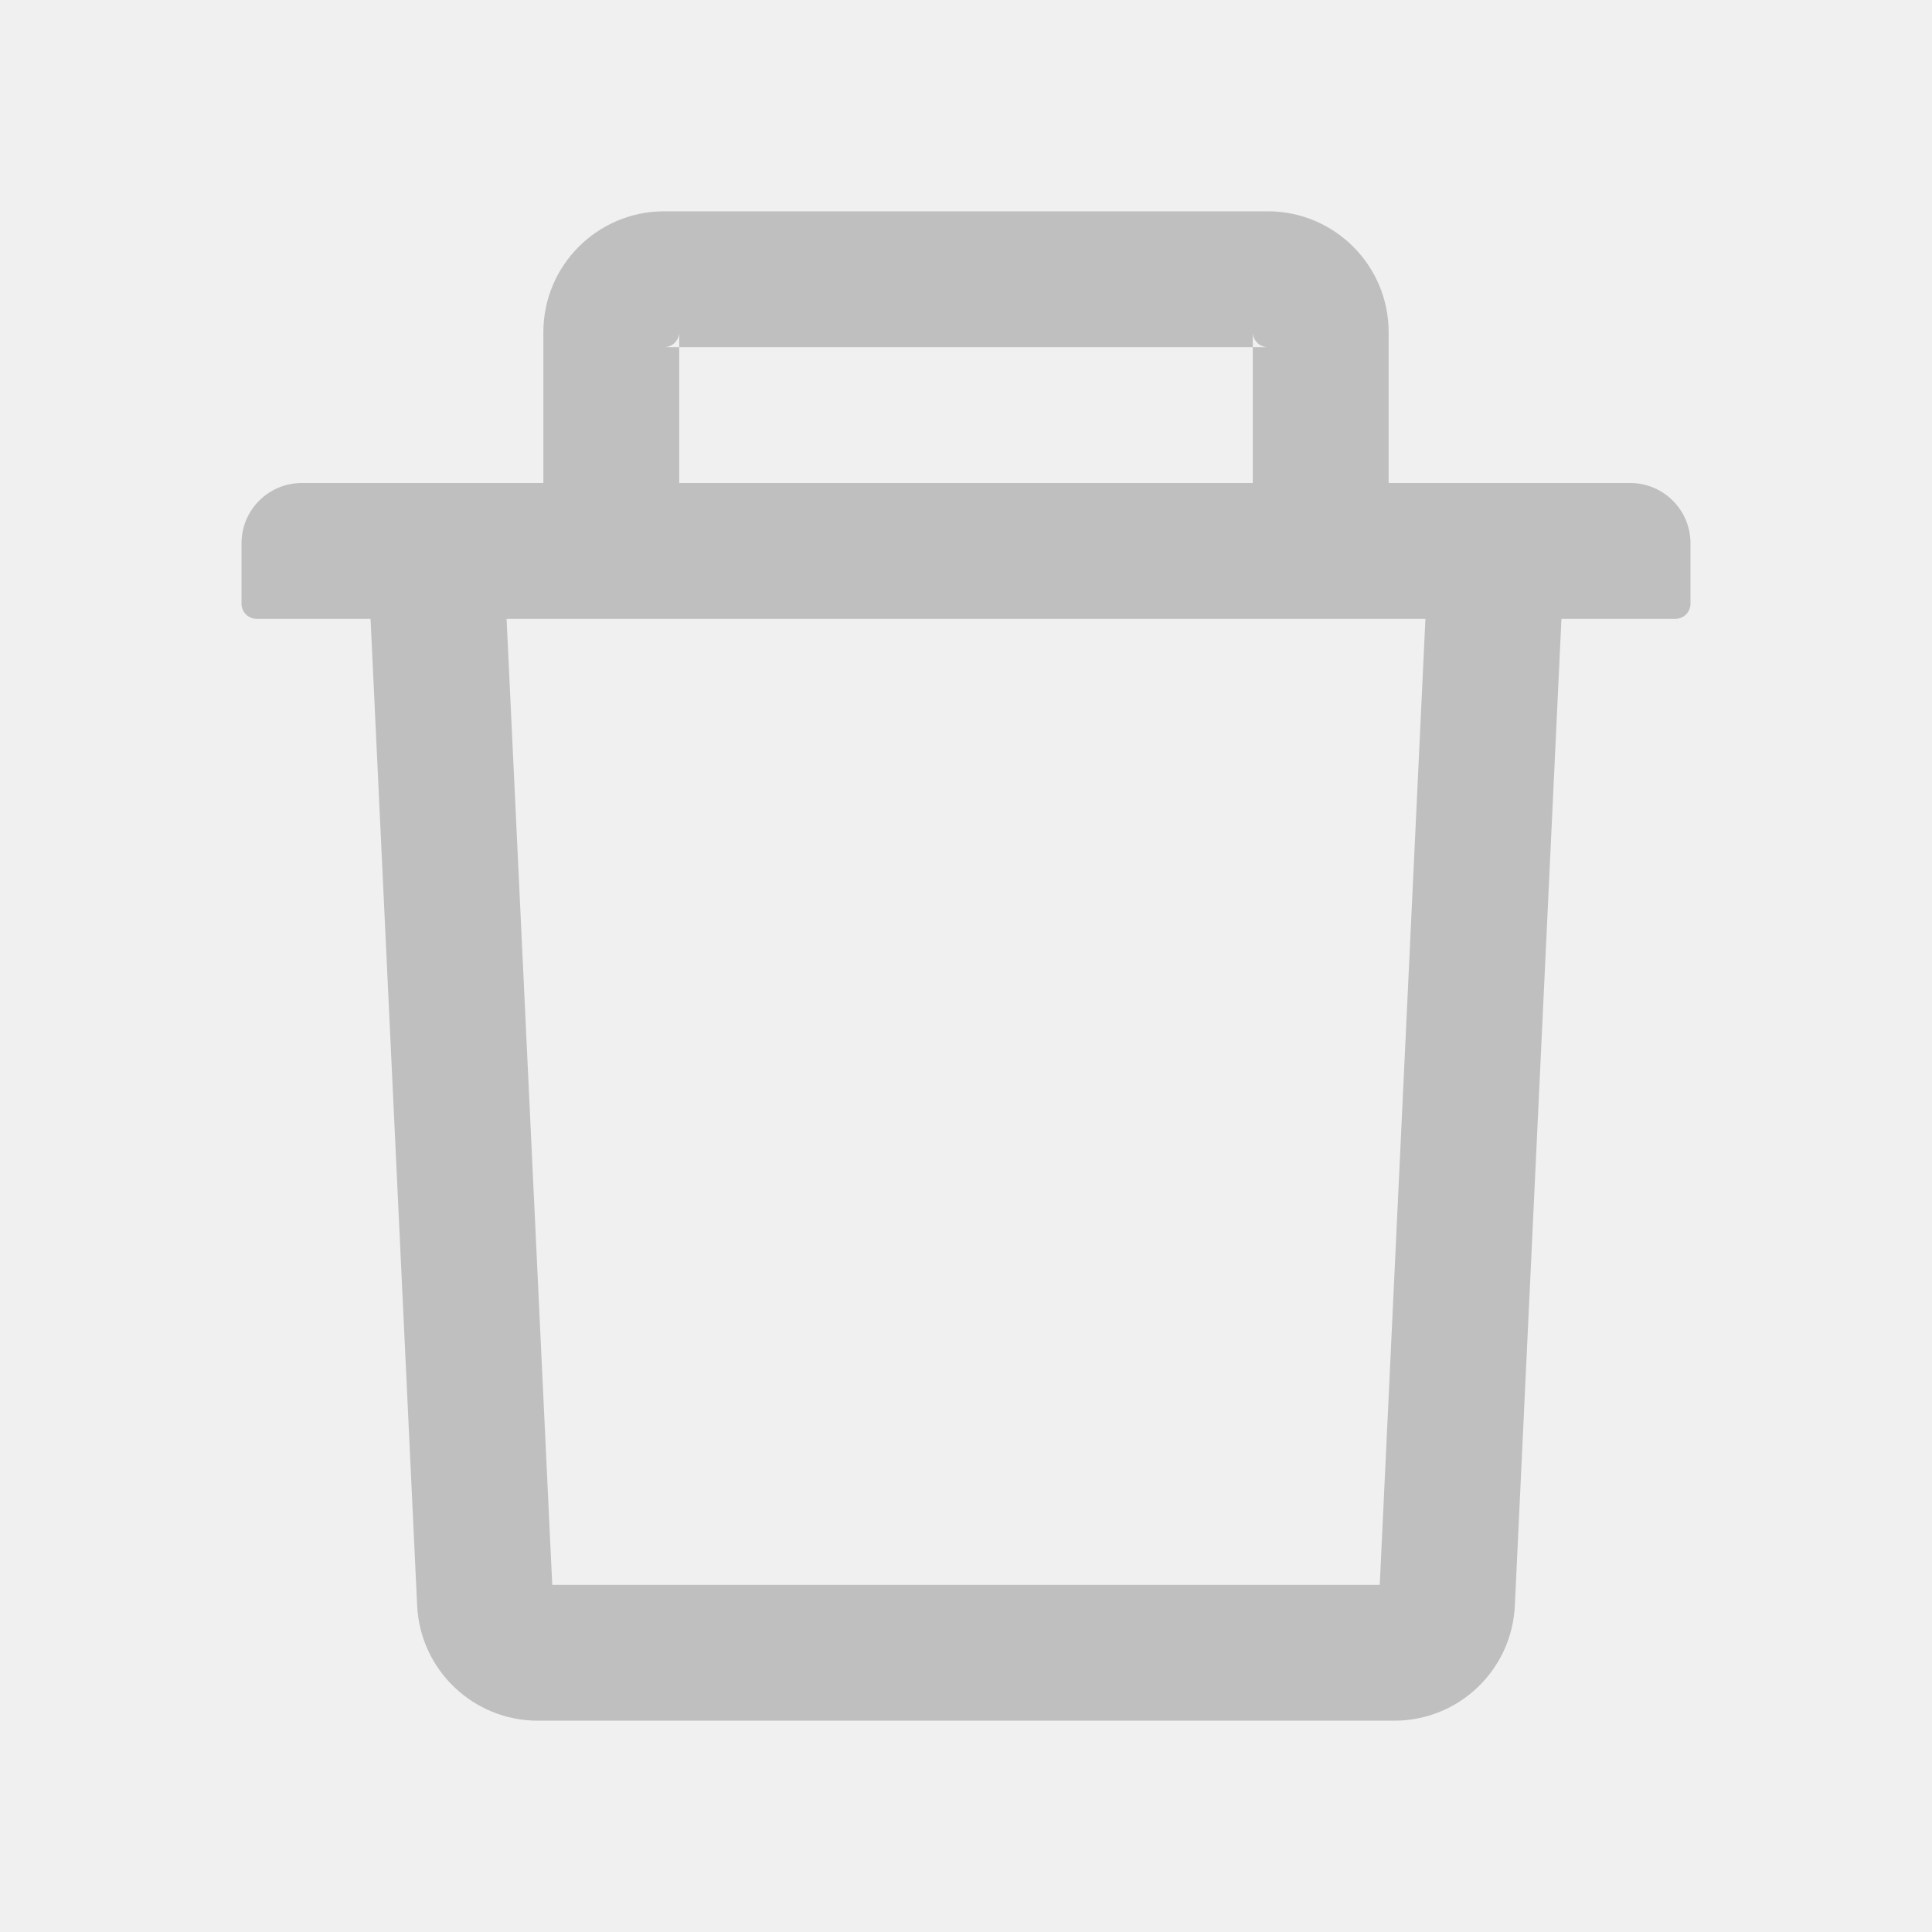
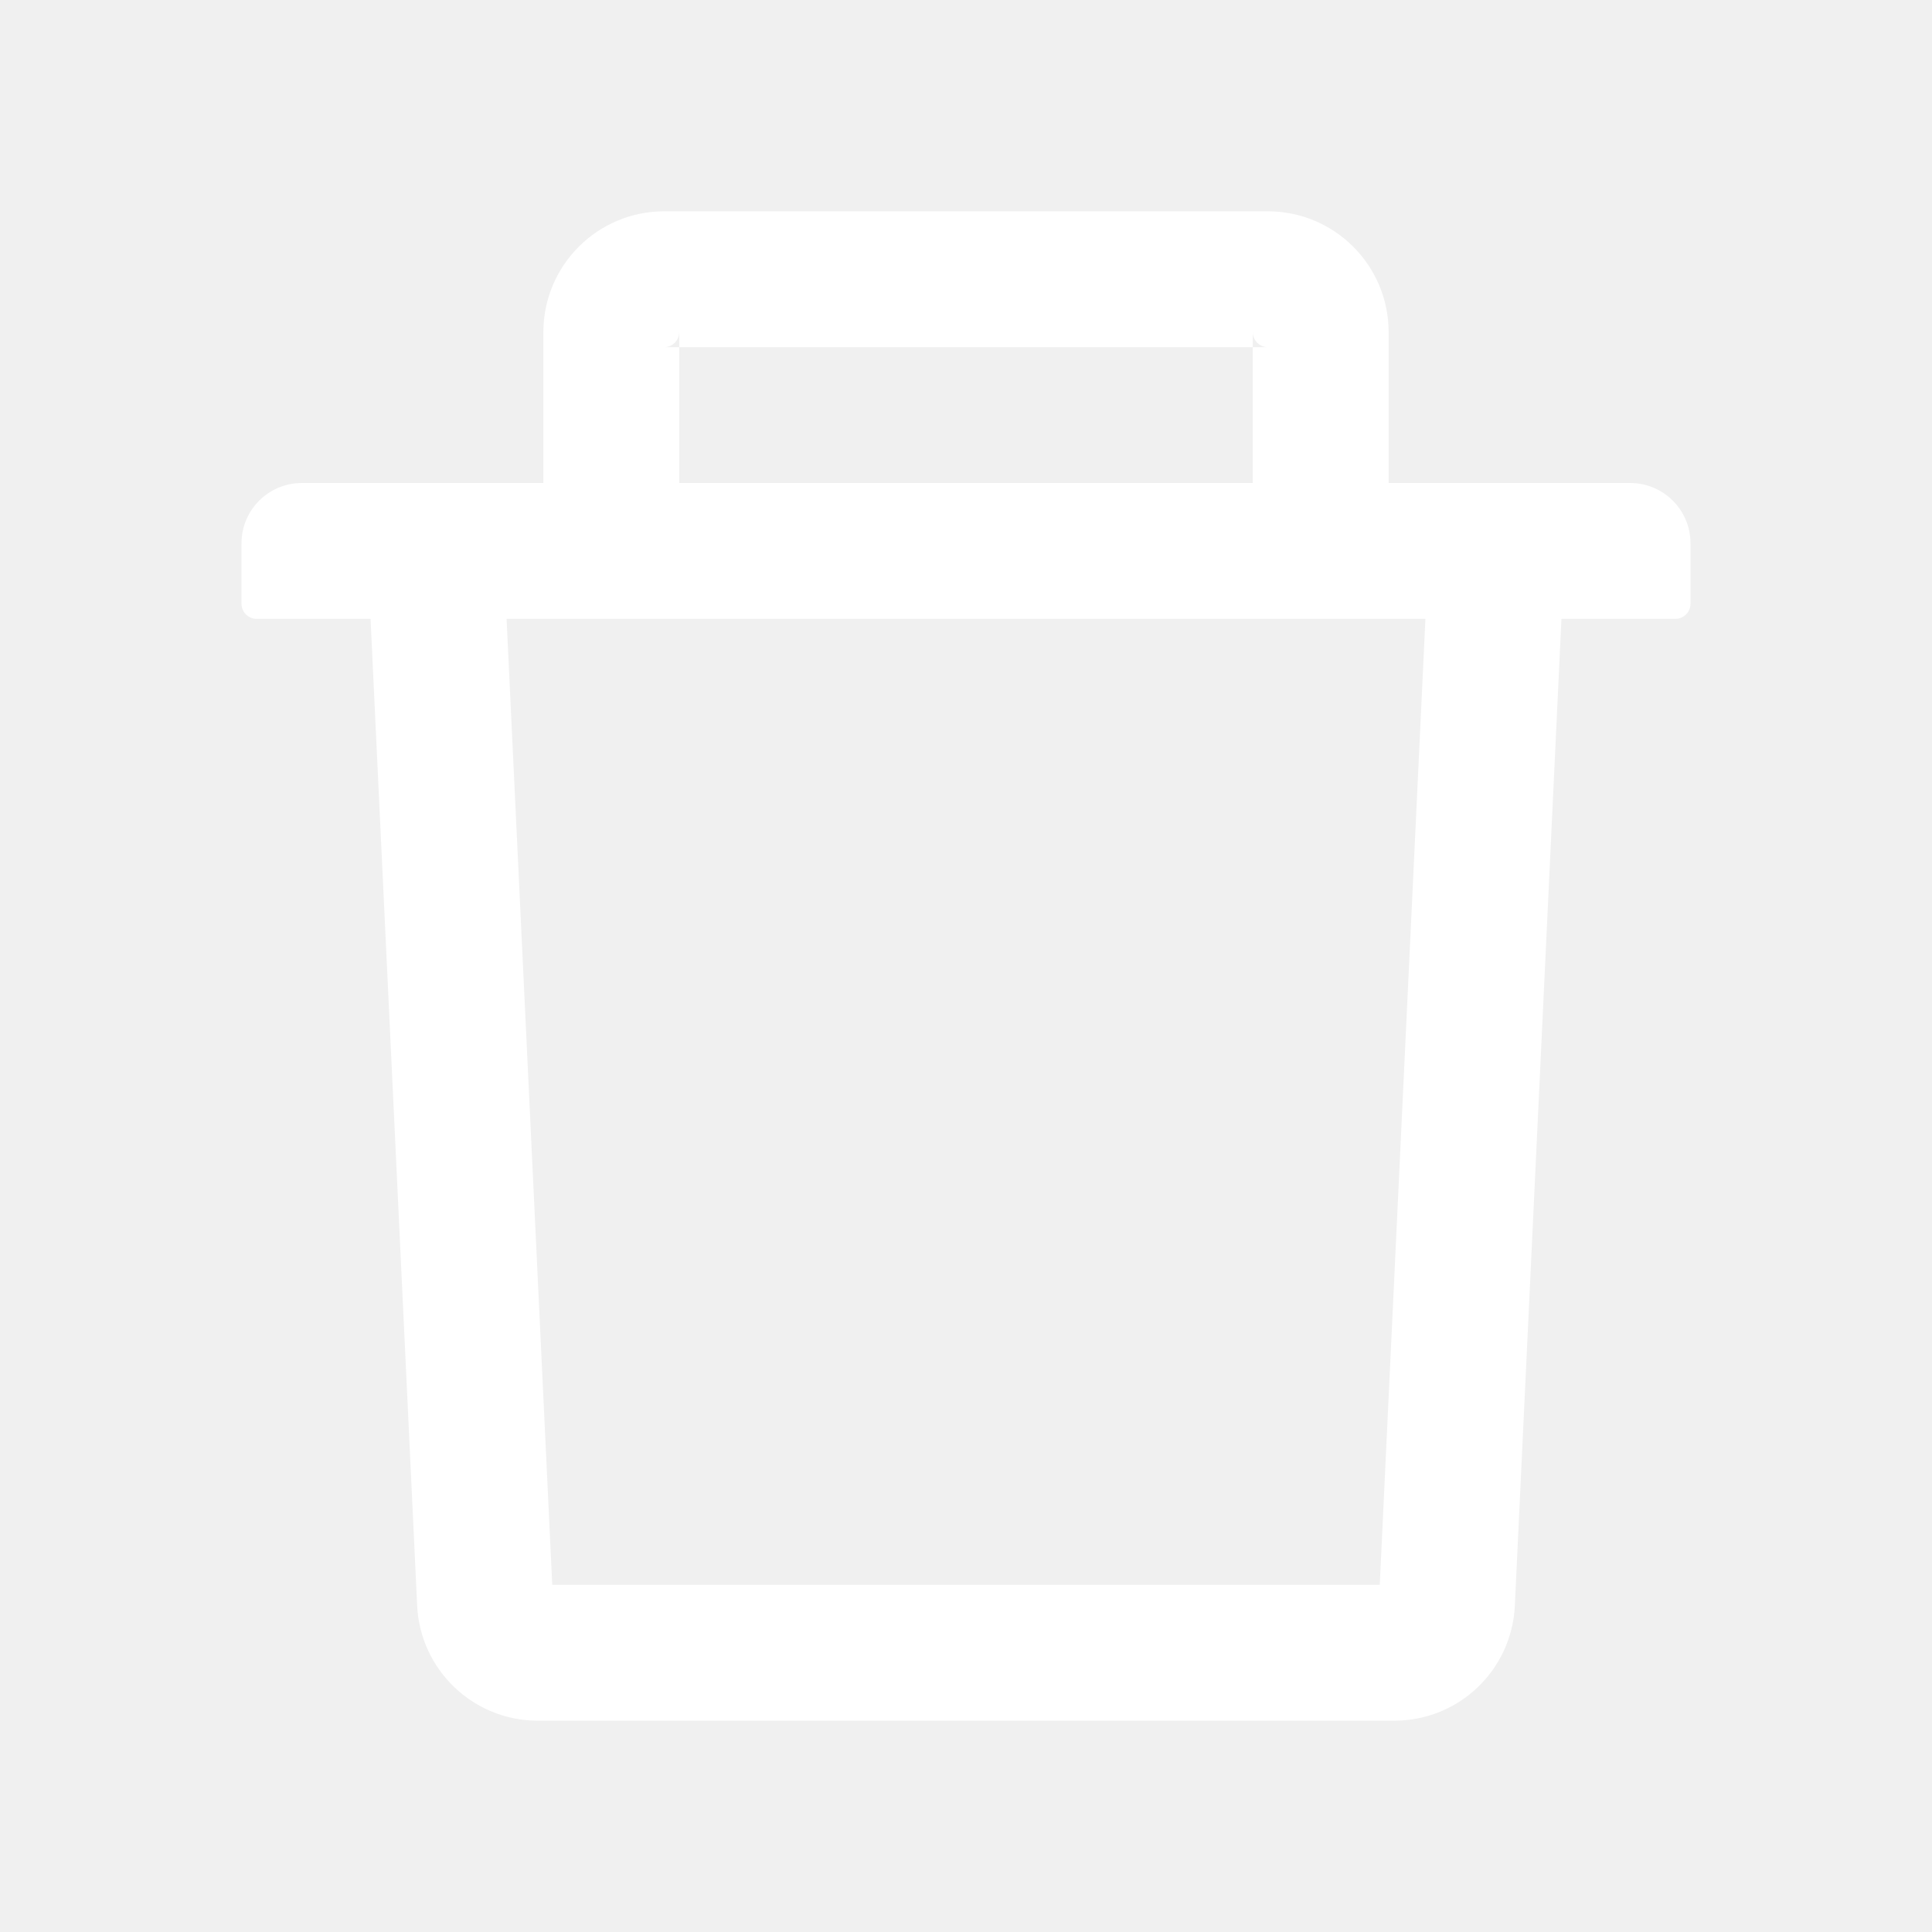
<svg xmlns="http://www.w3.org/2000/svg" viewBox="0 0 1024 1024">
-   <path d="M360 184h-8c4.4 0 8-3.6 8-8v8h304v-8c0 4.4 3.6 8 8 8h-8v72h72v-80c0-35.3-28.7-64-64-64H352c-35.3 0-64 28.7-64 64v80h72v-72zm504 72H160c-17.7 0-32 14.3-32 32v32c0 4.4 3.6 8 8 8h60.4l24.7 523c1.6 34.1 29.8 61 63.9 61h454c34.2 0 62.3-26.8 63.9-61l24.7-523H888c4.4 0 8-3.6 8-8v-32c0-17.7-14.3-32-32-32zM731.3 840H292.7l-24.2-512h487l-24.2 512z" fill="#bfbfbf" />
+   <path d="M360 184h-8c4.4 0 8-3.6 8-8v8h304v-8c0 4.4 3.6 8 8 8h-8v72h72v-80c0-35.3-28.7-64-64-64H352c-35.3 0-64 28.7-64 64v80h72v-72zm504 72H160c-17.7 0-32 14.3-32 32v32c0 4.4 3.6 8 8 8h60.4l24.7 523c1.6 34.1 29.8 61 63.9 61h454c34.2 0 62.3-26.8 63.9-61l24.7-523H888c4.4 0 8-3.6 8-8v-32c0-17.7-14.3-32-32-32zM731.3 840H292.7l-24.2-512h487l-24.2 512z" fill="#ffffff" />
</svg>
